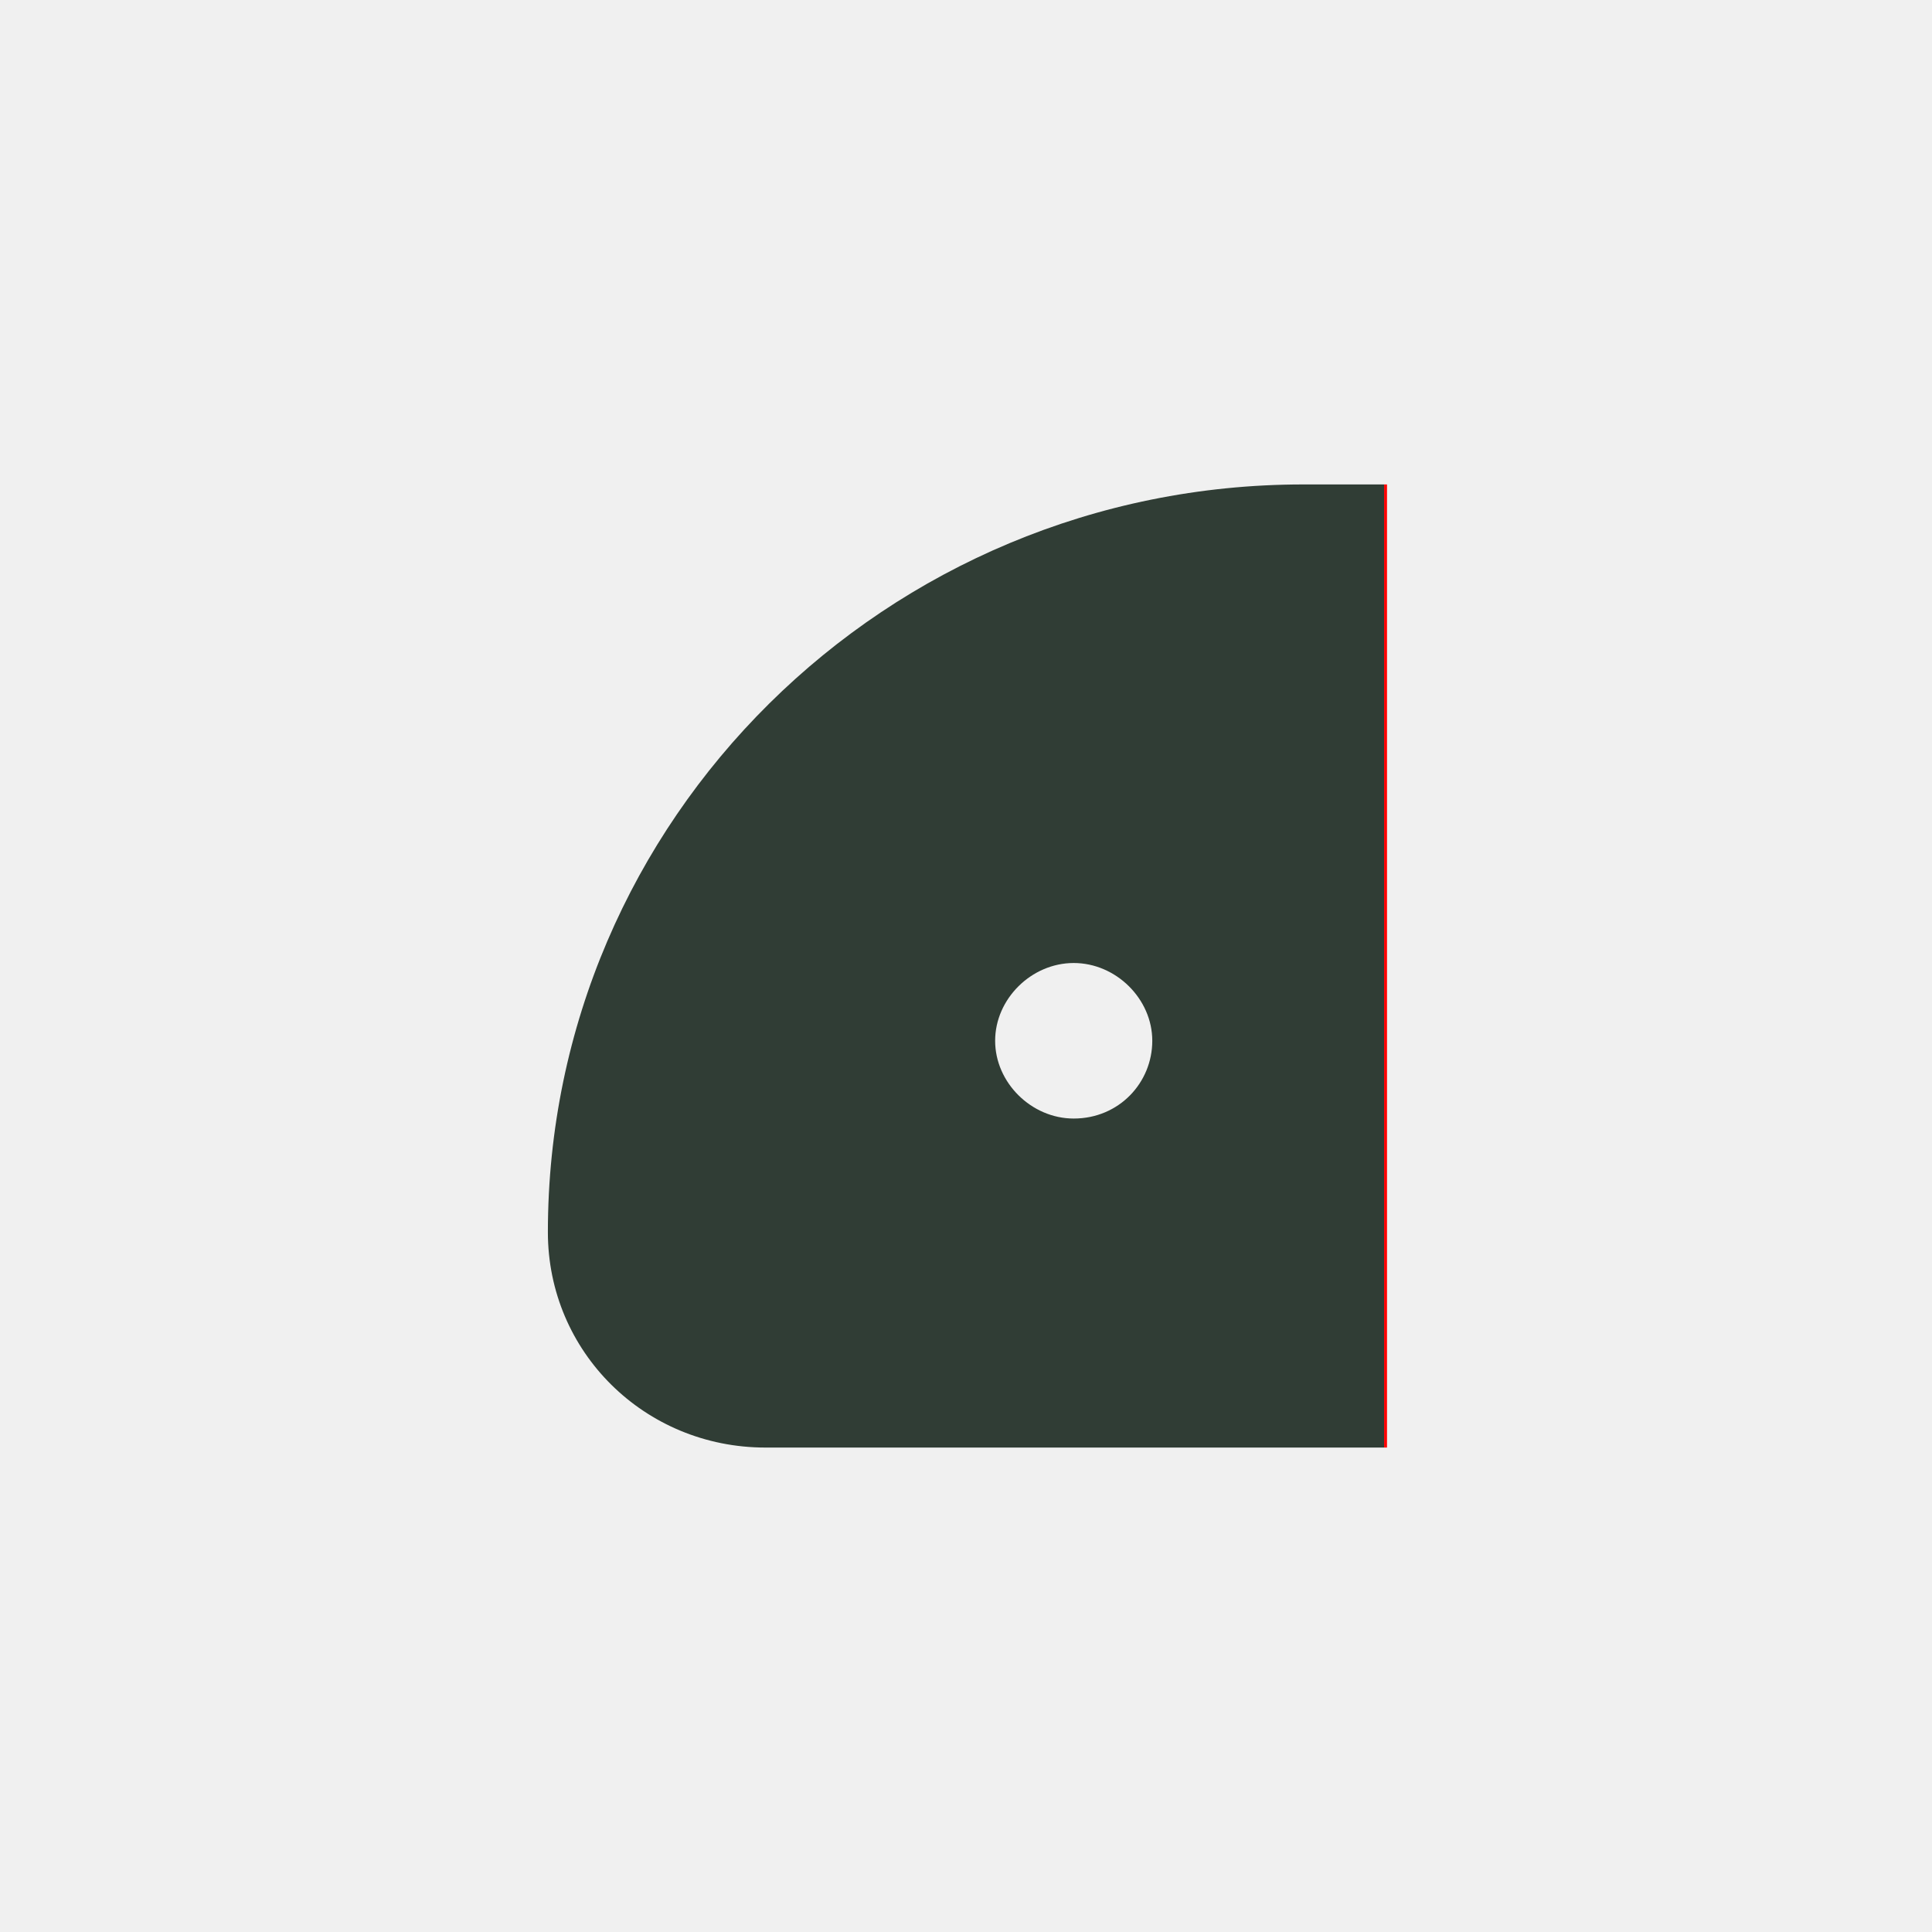
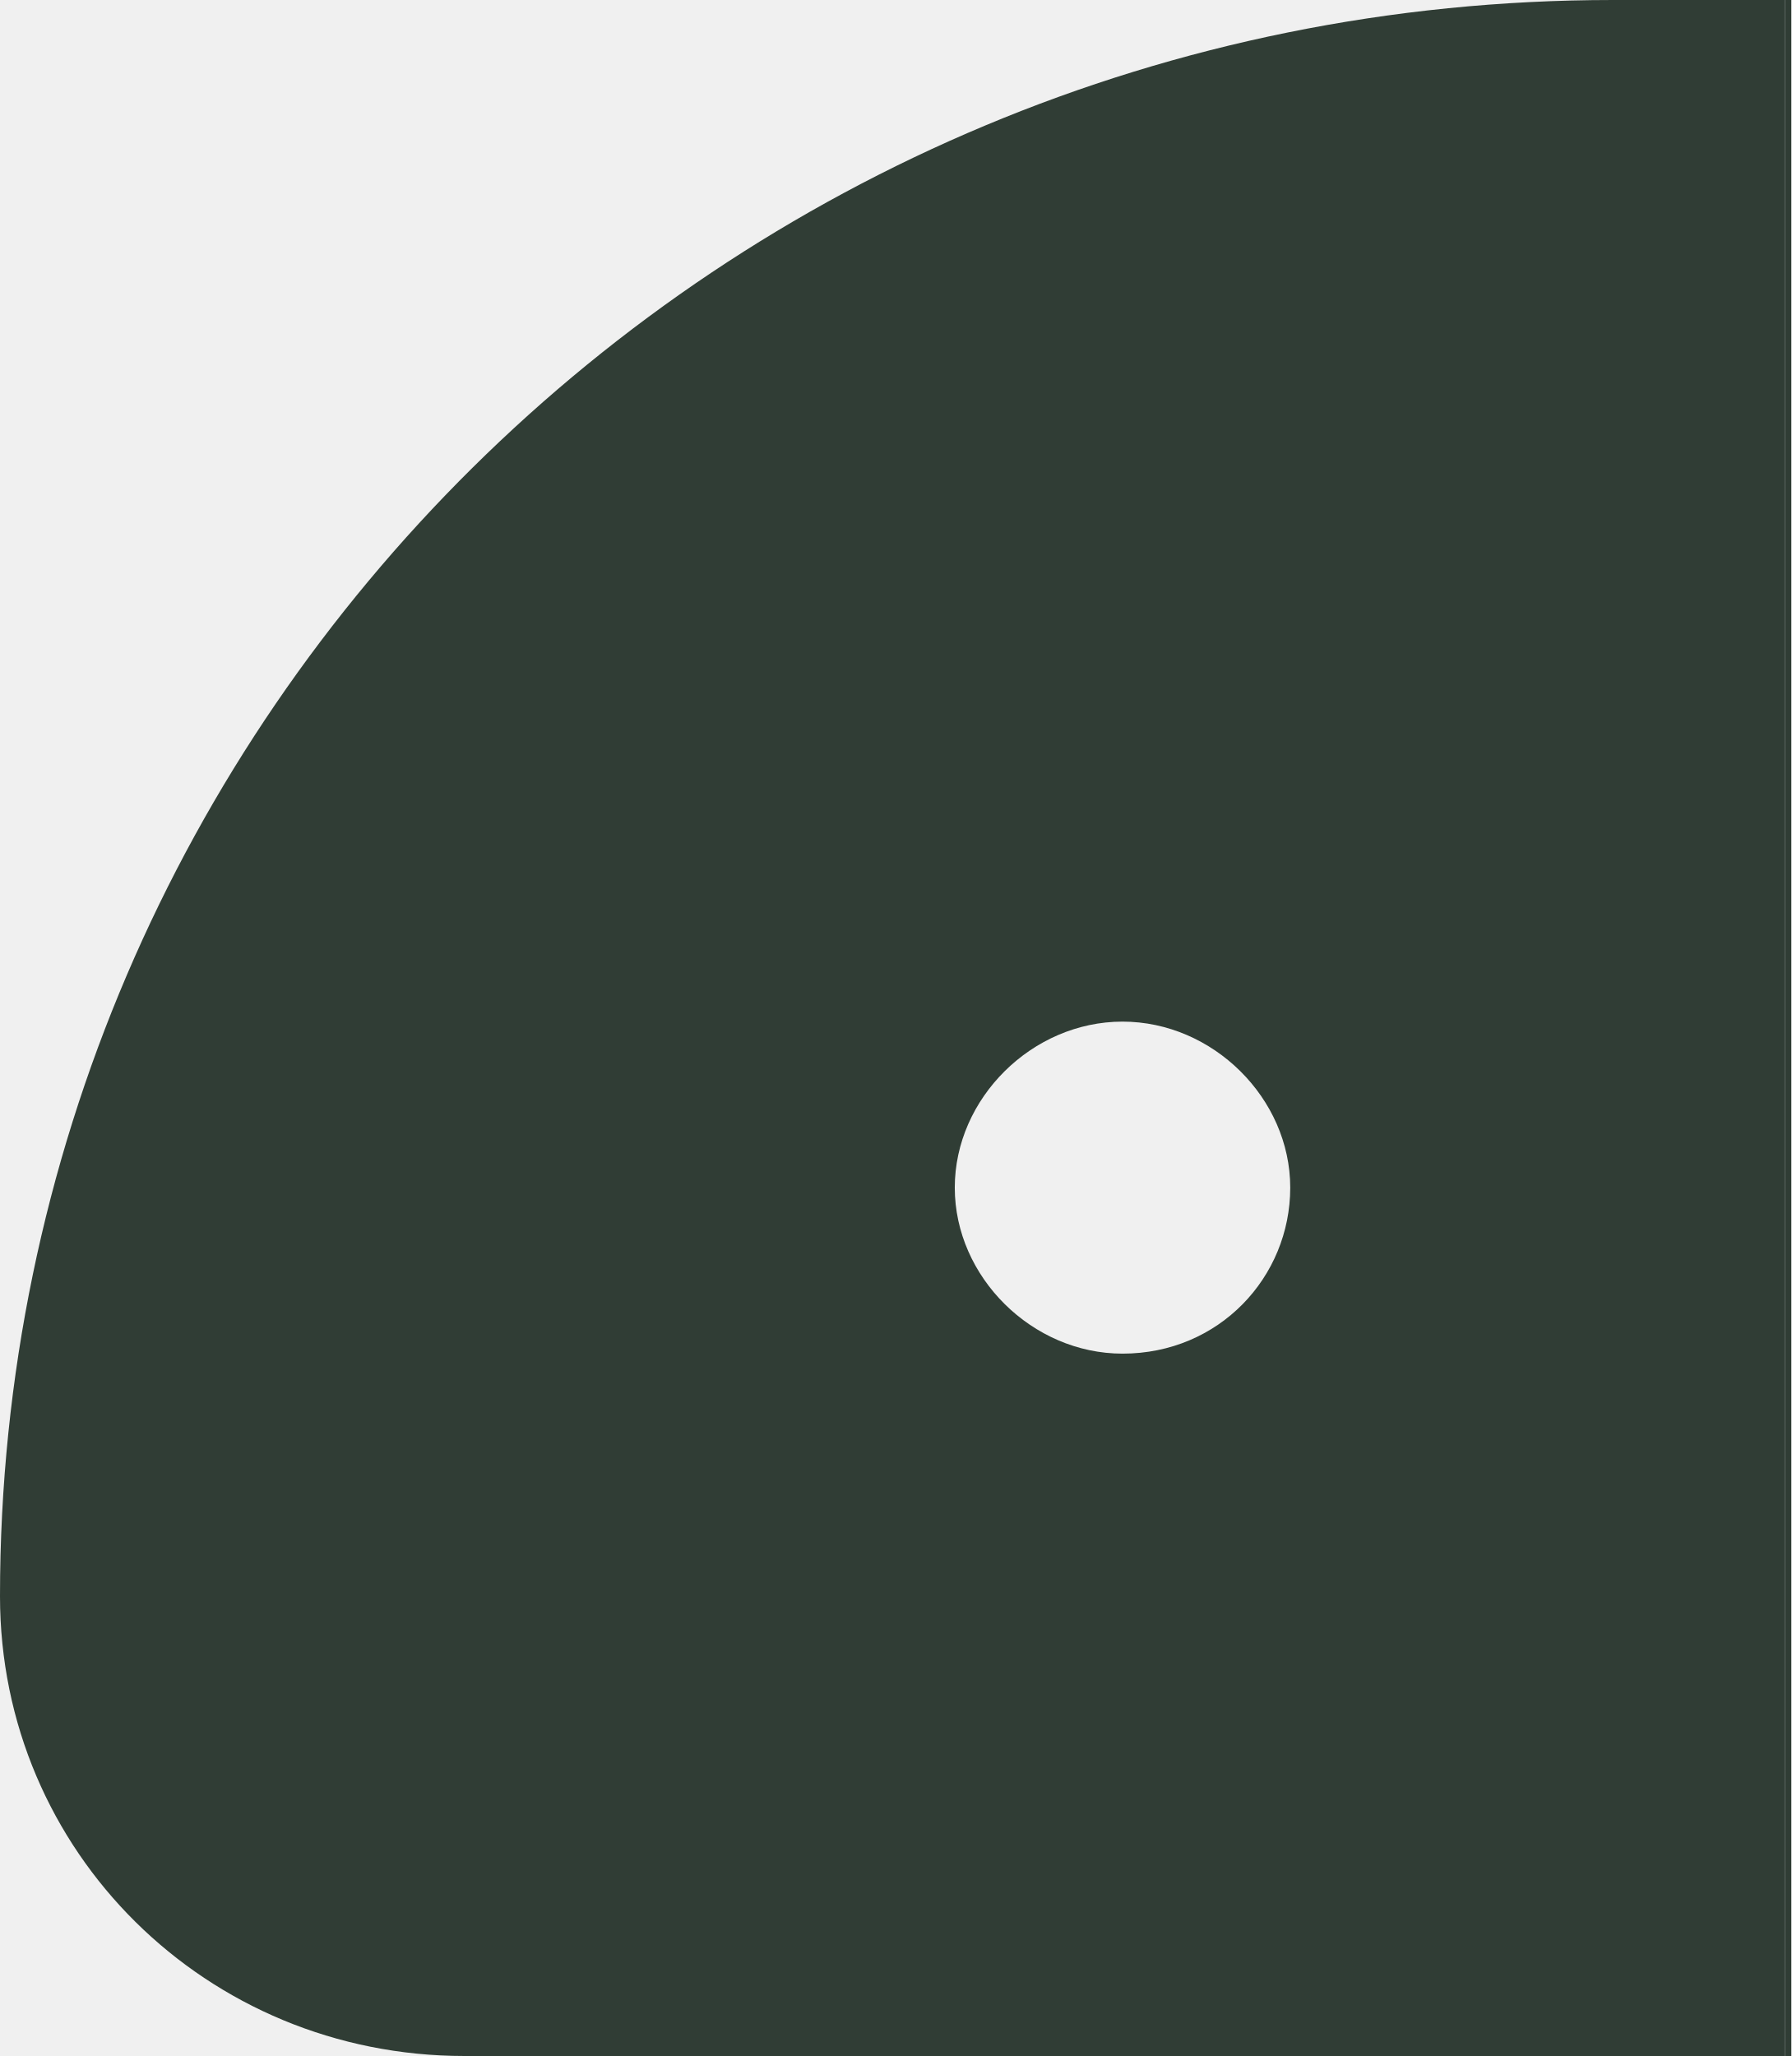
- <svg xmlns="http://www.w3.org/2000/svg" width="670" height="670" viewBox="0 0 670 670" fill="none">
-   <g clip-path="url(#clip0_326_2424)">
-     <path d="M480 168H452.003C307.377 168 190 284.174 190 427.317C190 448.062 198.384 466.733 212.008 480.217C225.632 493.702 244.497 502 265.458 502H480V168ZM372.354 387.901C357.682 387.901 345.106 375.453 345.106 360.932C345.106 346.41 357.682 333.963 372.354 333.963C387.026 333.963 399.602 346.41 399.602 360.932C399.602 375.453 388.074 387.901 372.354 387.901Z" fill="#303D35" />
-     <line x1="480.5" y1="168" x2="480.5" y2="502" stroke="#FF0000" />
-   </g>
-   <defs>
-     <clipPath id="clip0_326_2424">
-       <rect width="670" height="670" fill="white" />
-     </clipPath>
-   </defs>
+ <svg xmlns="http://www.w3.org/2000/svg" width="291" height="334" viewBox="0 0 291 334" fill="none">
+   <path d="M290 0H262.003C117.377 0 0 116.174 0 259.317C0 280.062 8.384 298.733 22.008 312.217C35.632 325.702 54.497 334 75.457 334H290V0ZM182.354 219.901C167.682 219.901 155.106 207.453 155.106 192.932C155.106 178.41 167.682 165.963 182.354 165.963C197.026 165.963 209.602 178.41 209.602 192.932C209.602 207.453 198.074 219.901 182.354 219.901Z" fill="#303D35" />
+   <line x1="290.5" y1="2.18557e-08" x2="290.5" y2="334" stroke="#303D35" />
</svg>
